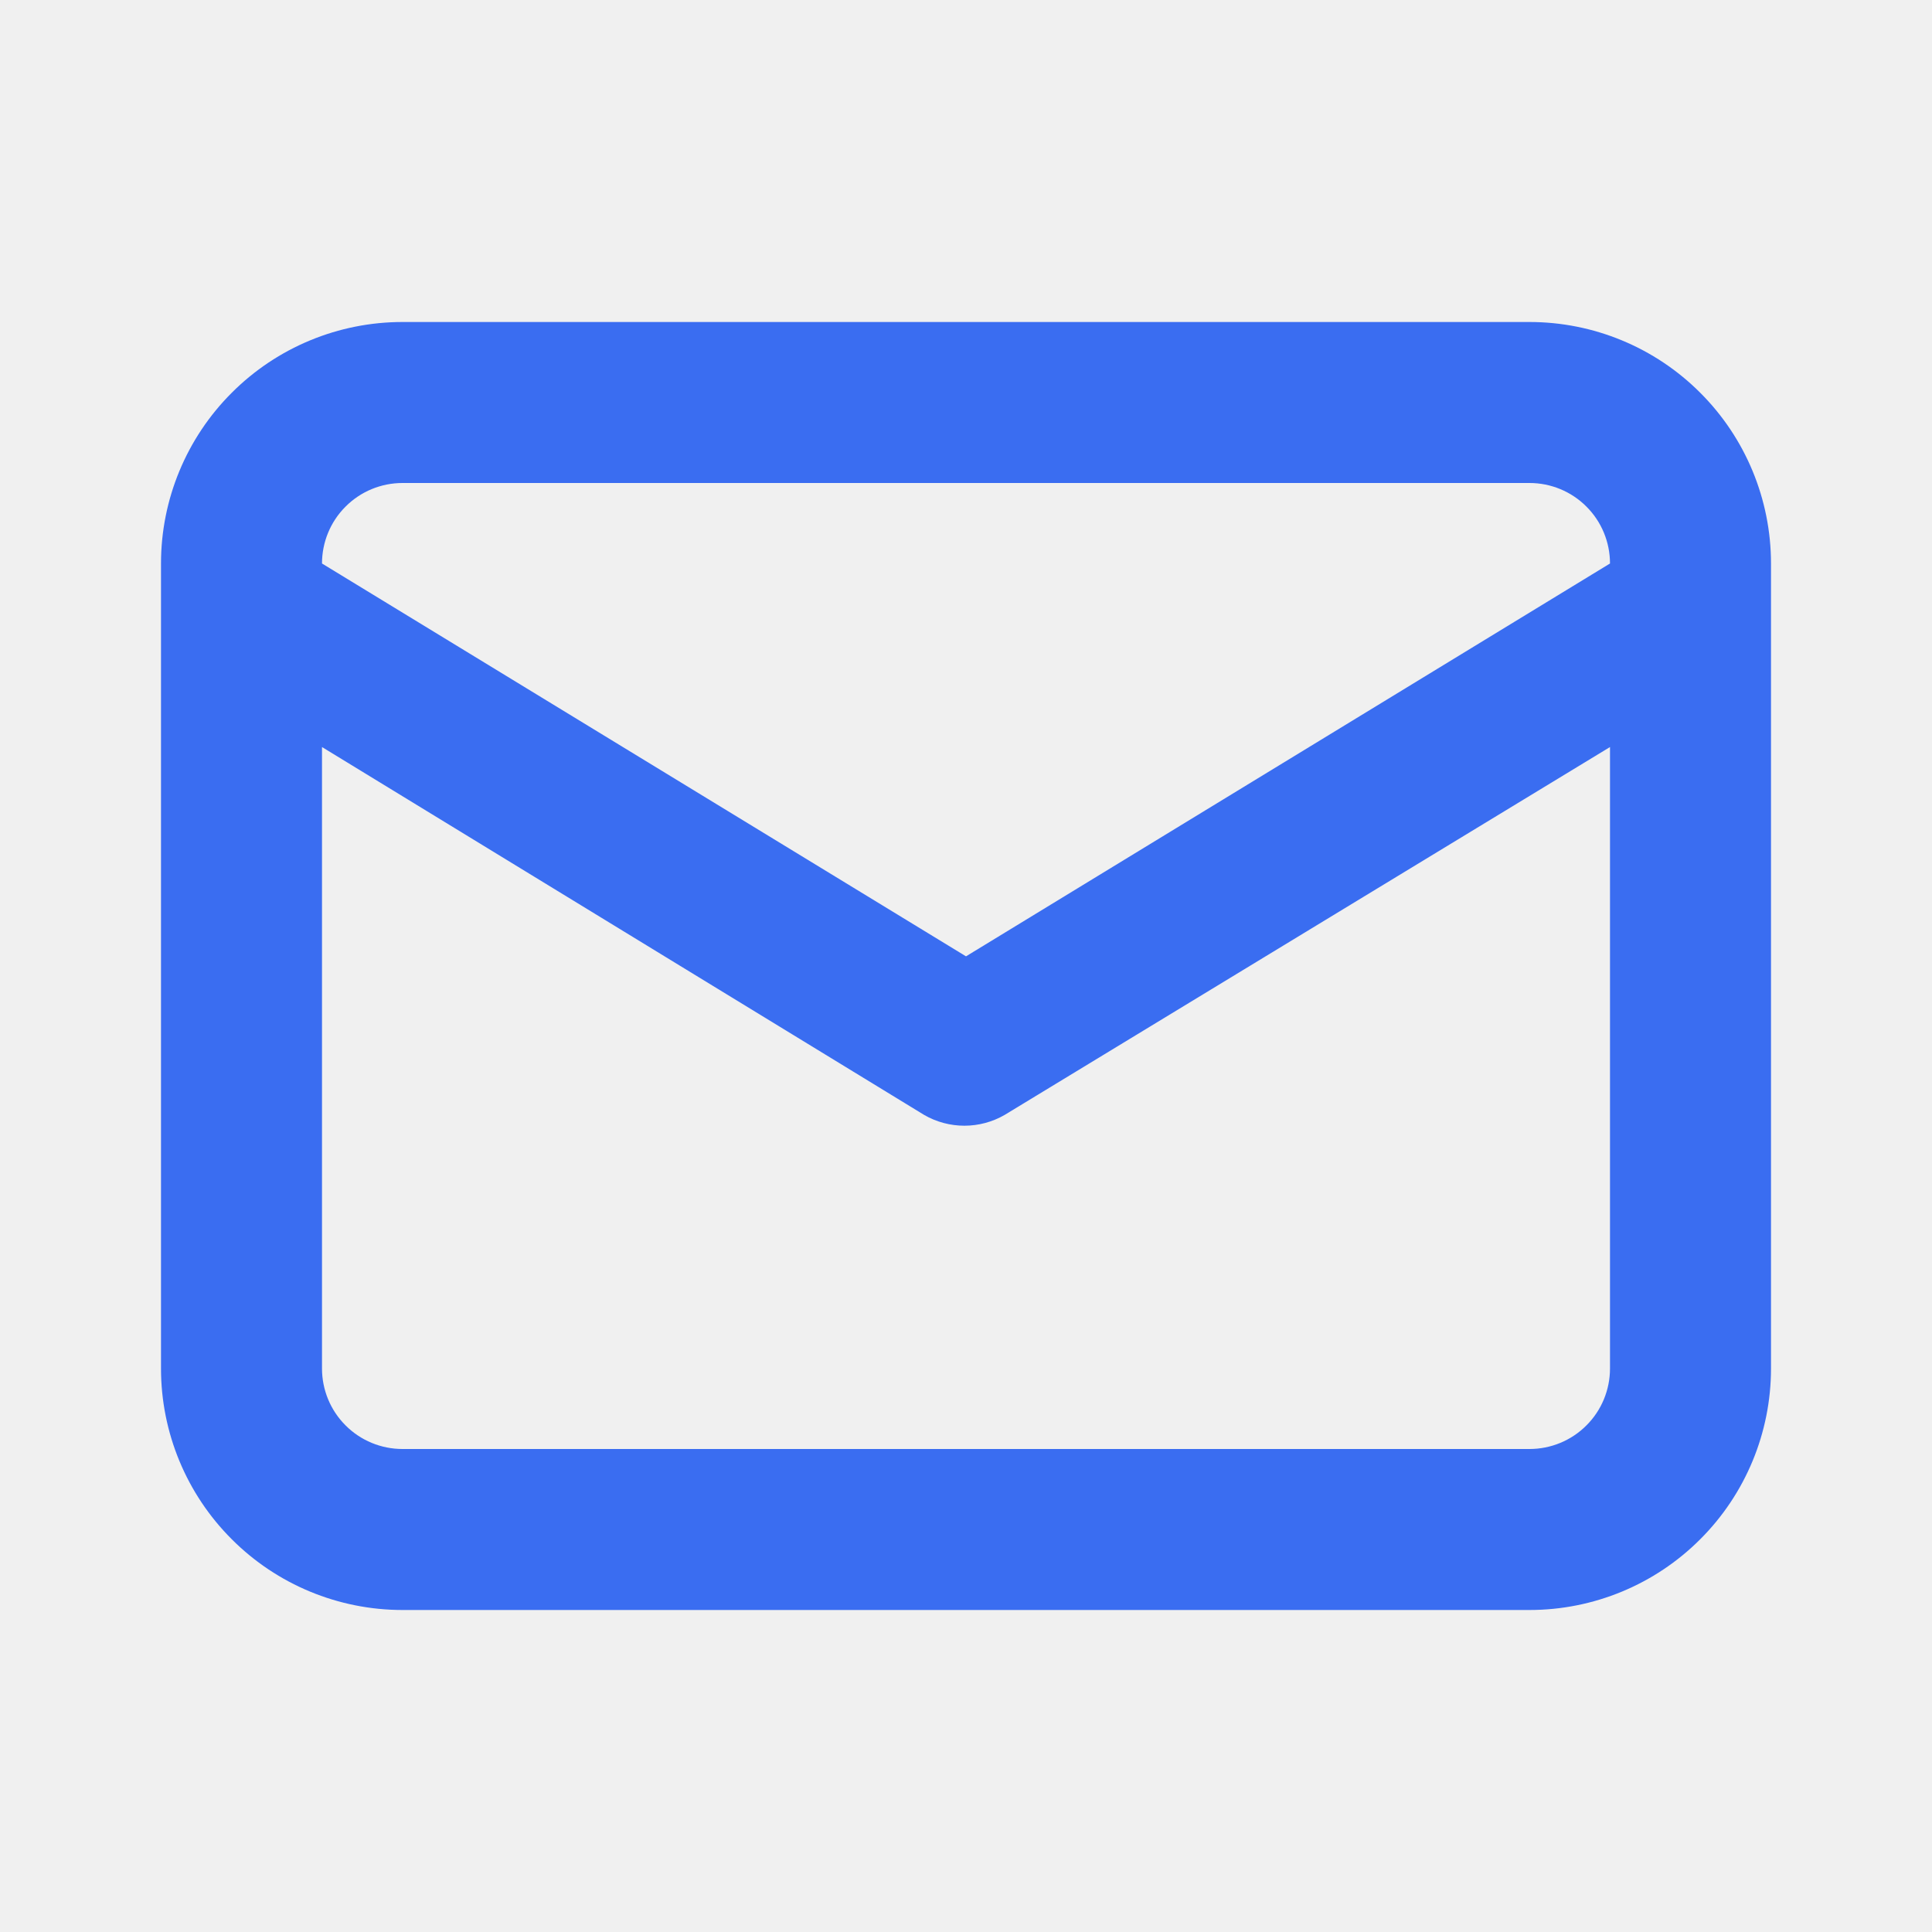
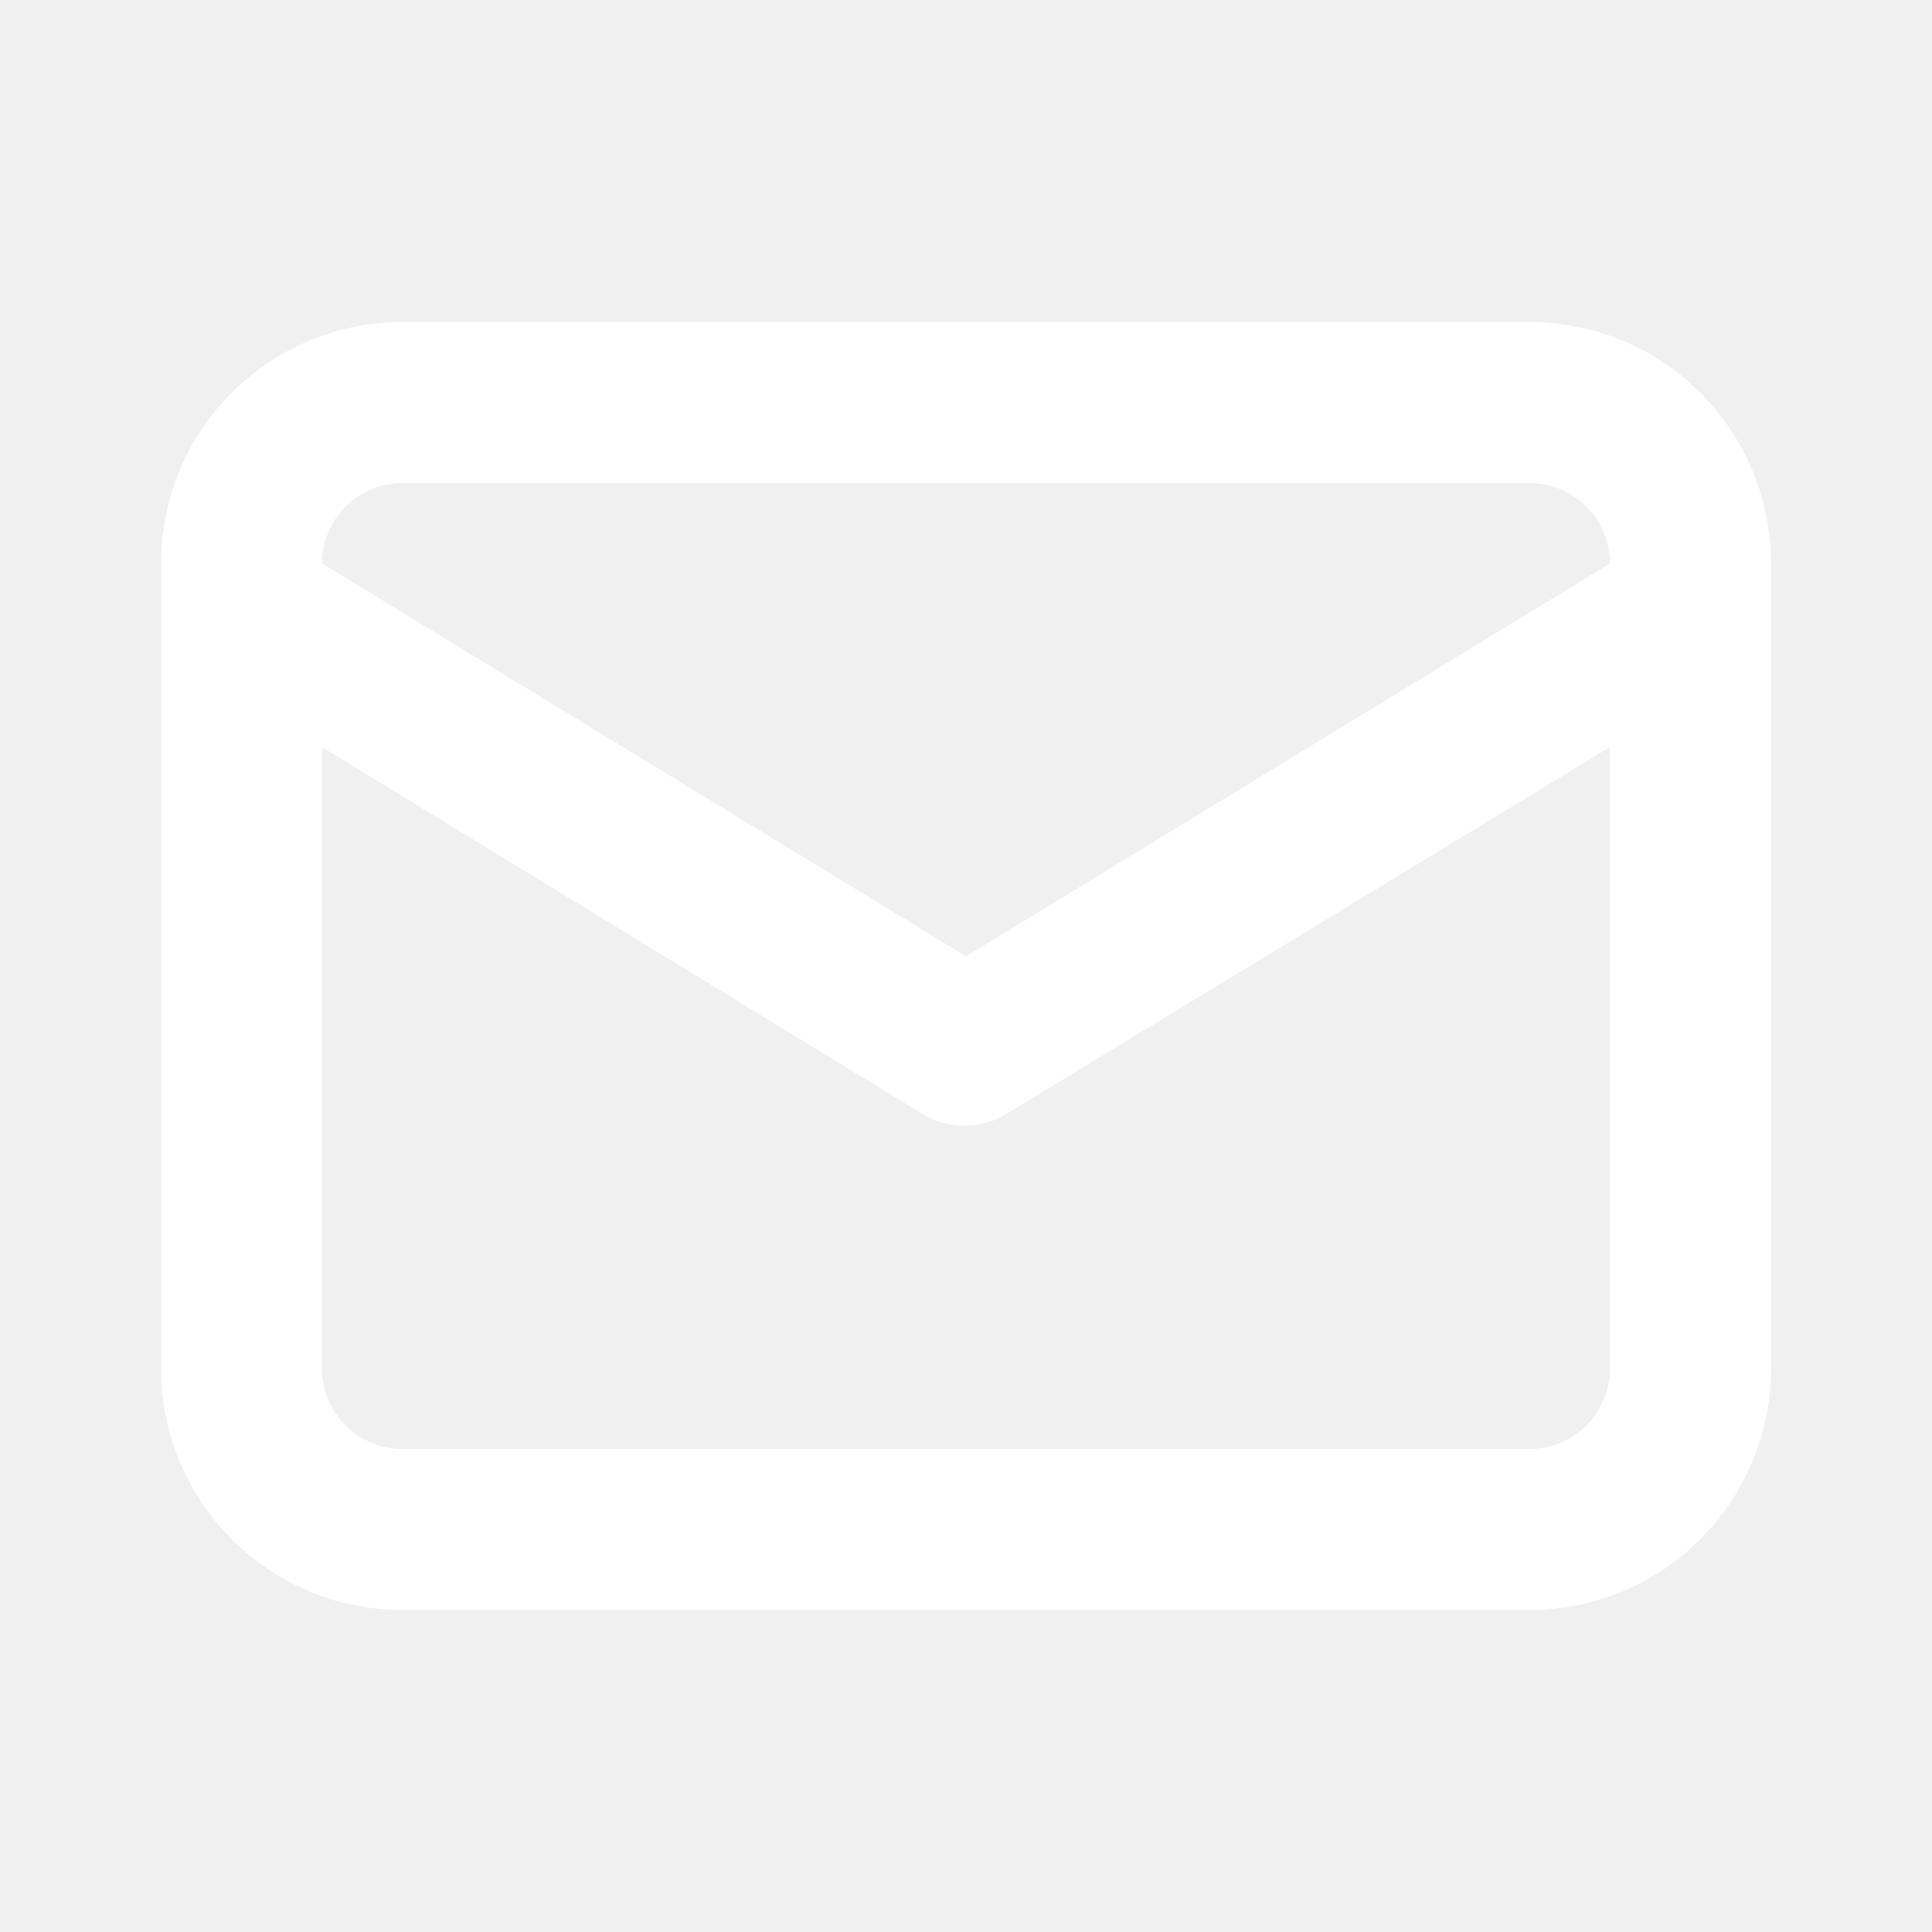
<svg xmlns="http://www.w3.org/2000/svg" width="24" height="24" viewBox="0 0 24 24" fill="none">
-   <path d="M19 4H5C4.204 4 3.441 4.316 2.879 4.879C2.316 5.441 2 6.204 2 7V17C2 17.796 2.316 18.559 2.879 19.121C3.441 19.684 4.204 20 5 20H19C19.796 20 20.559 19.684 21.121 19.121C21.684 18.559 22 17.796 22 17V7C22 6.204 21.684 5.441 21.121 4.879C20.559 4.316 19.796 4 19 4ZM5 6H19C19.265 6 19.52 6.105 19.707 6.293C19.895 6.48 20 6.735 20 7L12 11.88L4 7C4 6.735 4.105 6.48 4.293 6.293C4.48 6.105 4.735 6 5 6ZM20 17C20 17.265 19.895 17.52 19.707 17.707C19.52 17.895 19.265 18 19 18H5C4.735 18 4.48 17.895 4.293 17.707C4.105 17.52 4 17.265 4 17V9.28L11.48 13.85C11.632 13.938 11.805 13.984 11.98 13.984C12.155 13.984 12.328 13.938 12.48 13.85L20 9.28V17Z" fill="#3A6DF1" />
+   <path d="M19 4H5C4.204 4 3.441 4.316 2.879 4.879C2.316 5.441 2 6.204 2 7V17C2 17.796 2.316 18.559 2.879 19.121C3.441 19.684 4.204 20 5 20H19C19.796 20 20.559 19.684 21.121 19.121C21.684 18.559 22 17.796 22 17V7C22 6.204 21.684 5.441 21.121 4.879C20.559 4.316 19.796 4 19 4ZM5 6H19C19.265 6 19.52 6.105 19.707 6.293C19.895 6.48 20 6.735 20 7L12 11.88L4 7C4 6.735 4.105 6.48 4.293 6.293C4.48 6.105 4.735 6 5 6ZM20 17C20 17.265 19.895 17.52 19.707 17.707C19.52 17.895 19.265 18 19 18H5C4.735 18 4.48 17.895 4.293 17.707C4.105 17.52 4 17.265 4 17V9.28L11.48 13.85C11.632 13.938 11.805 13.984 11.98 13.984C12.155 13.984 12.328 13.938 12.48 13.85L20 9.28V17Z" fill="white" />
</svg>
